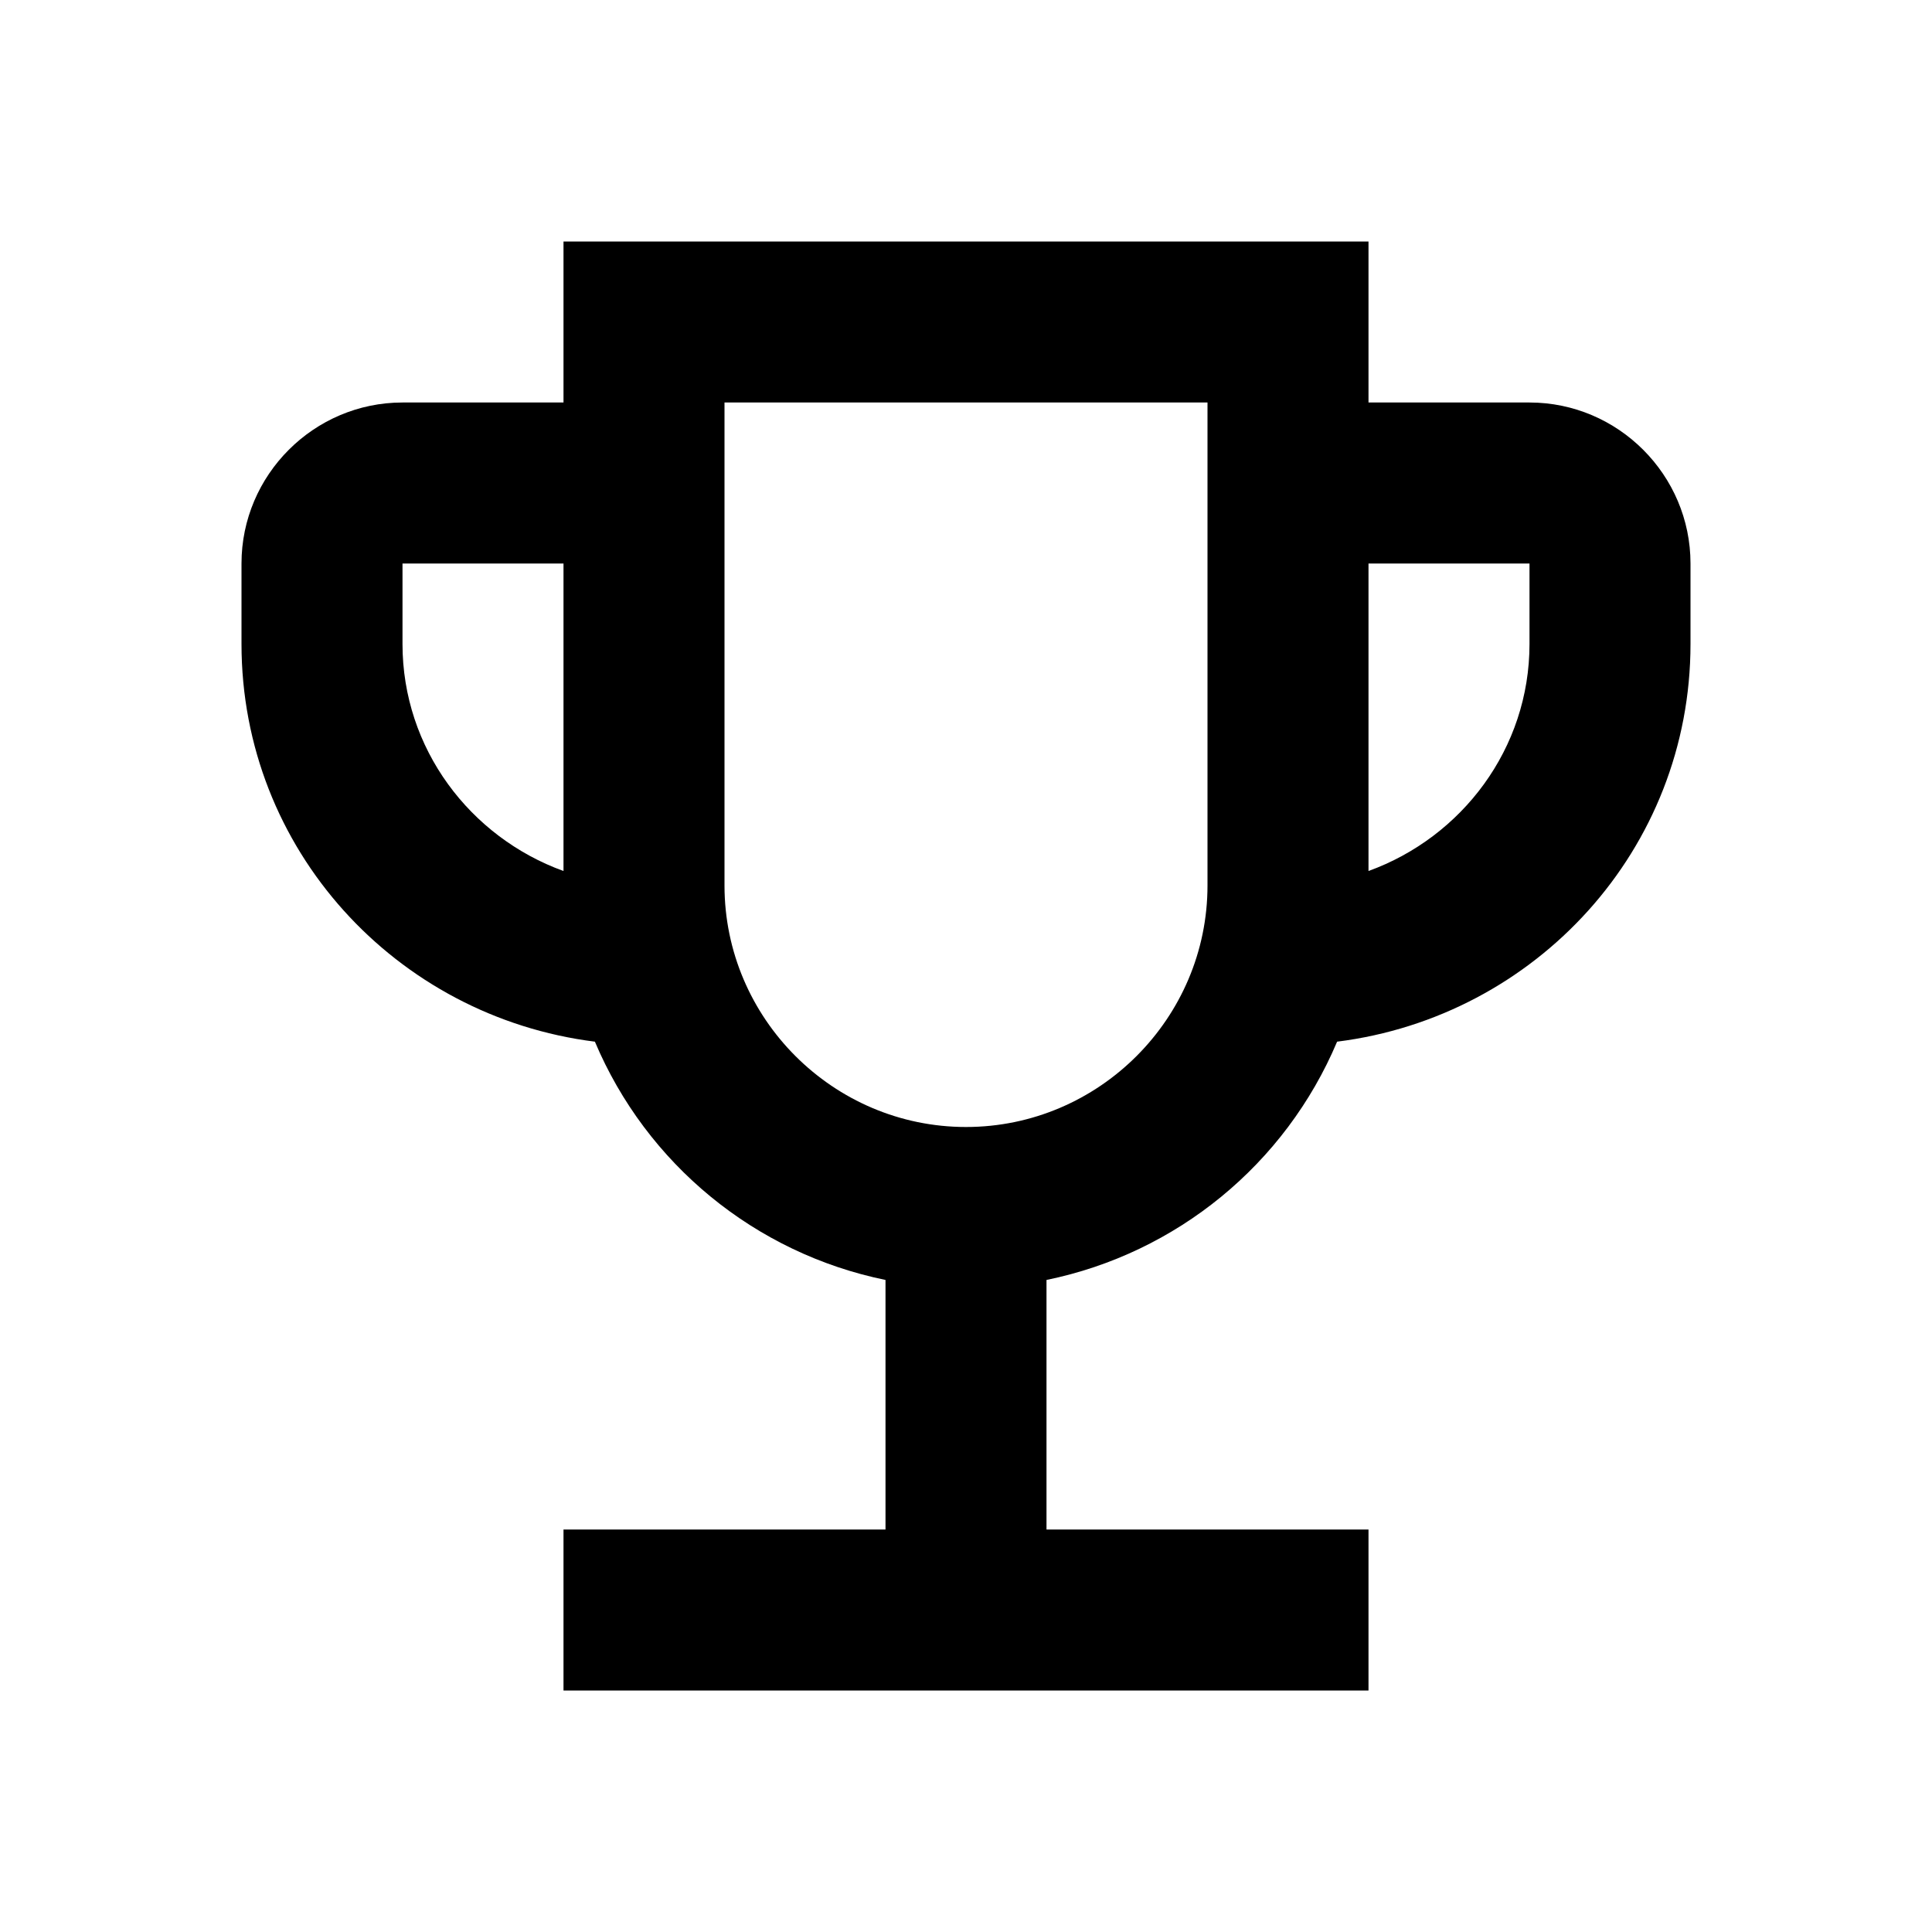
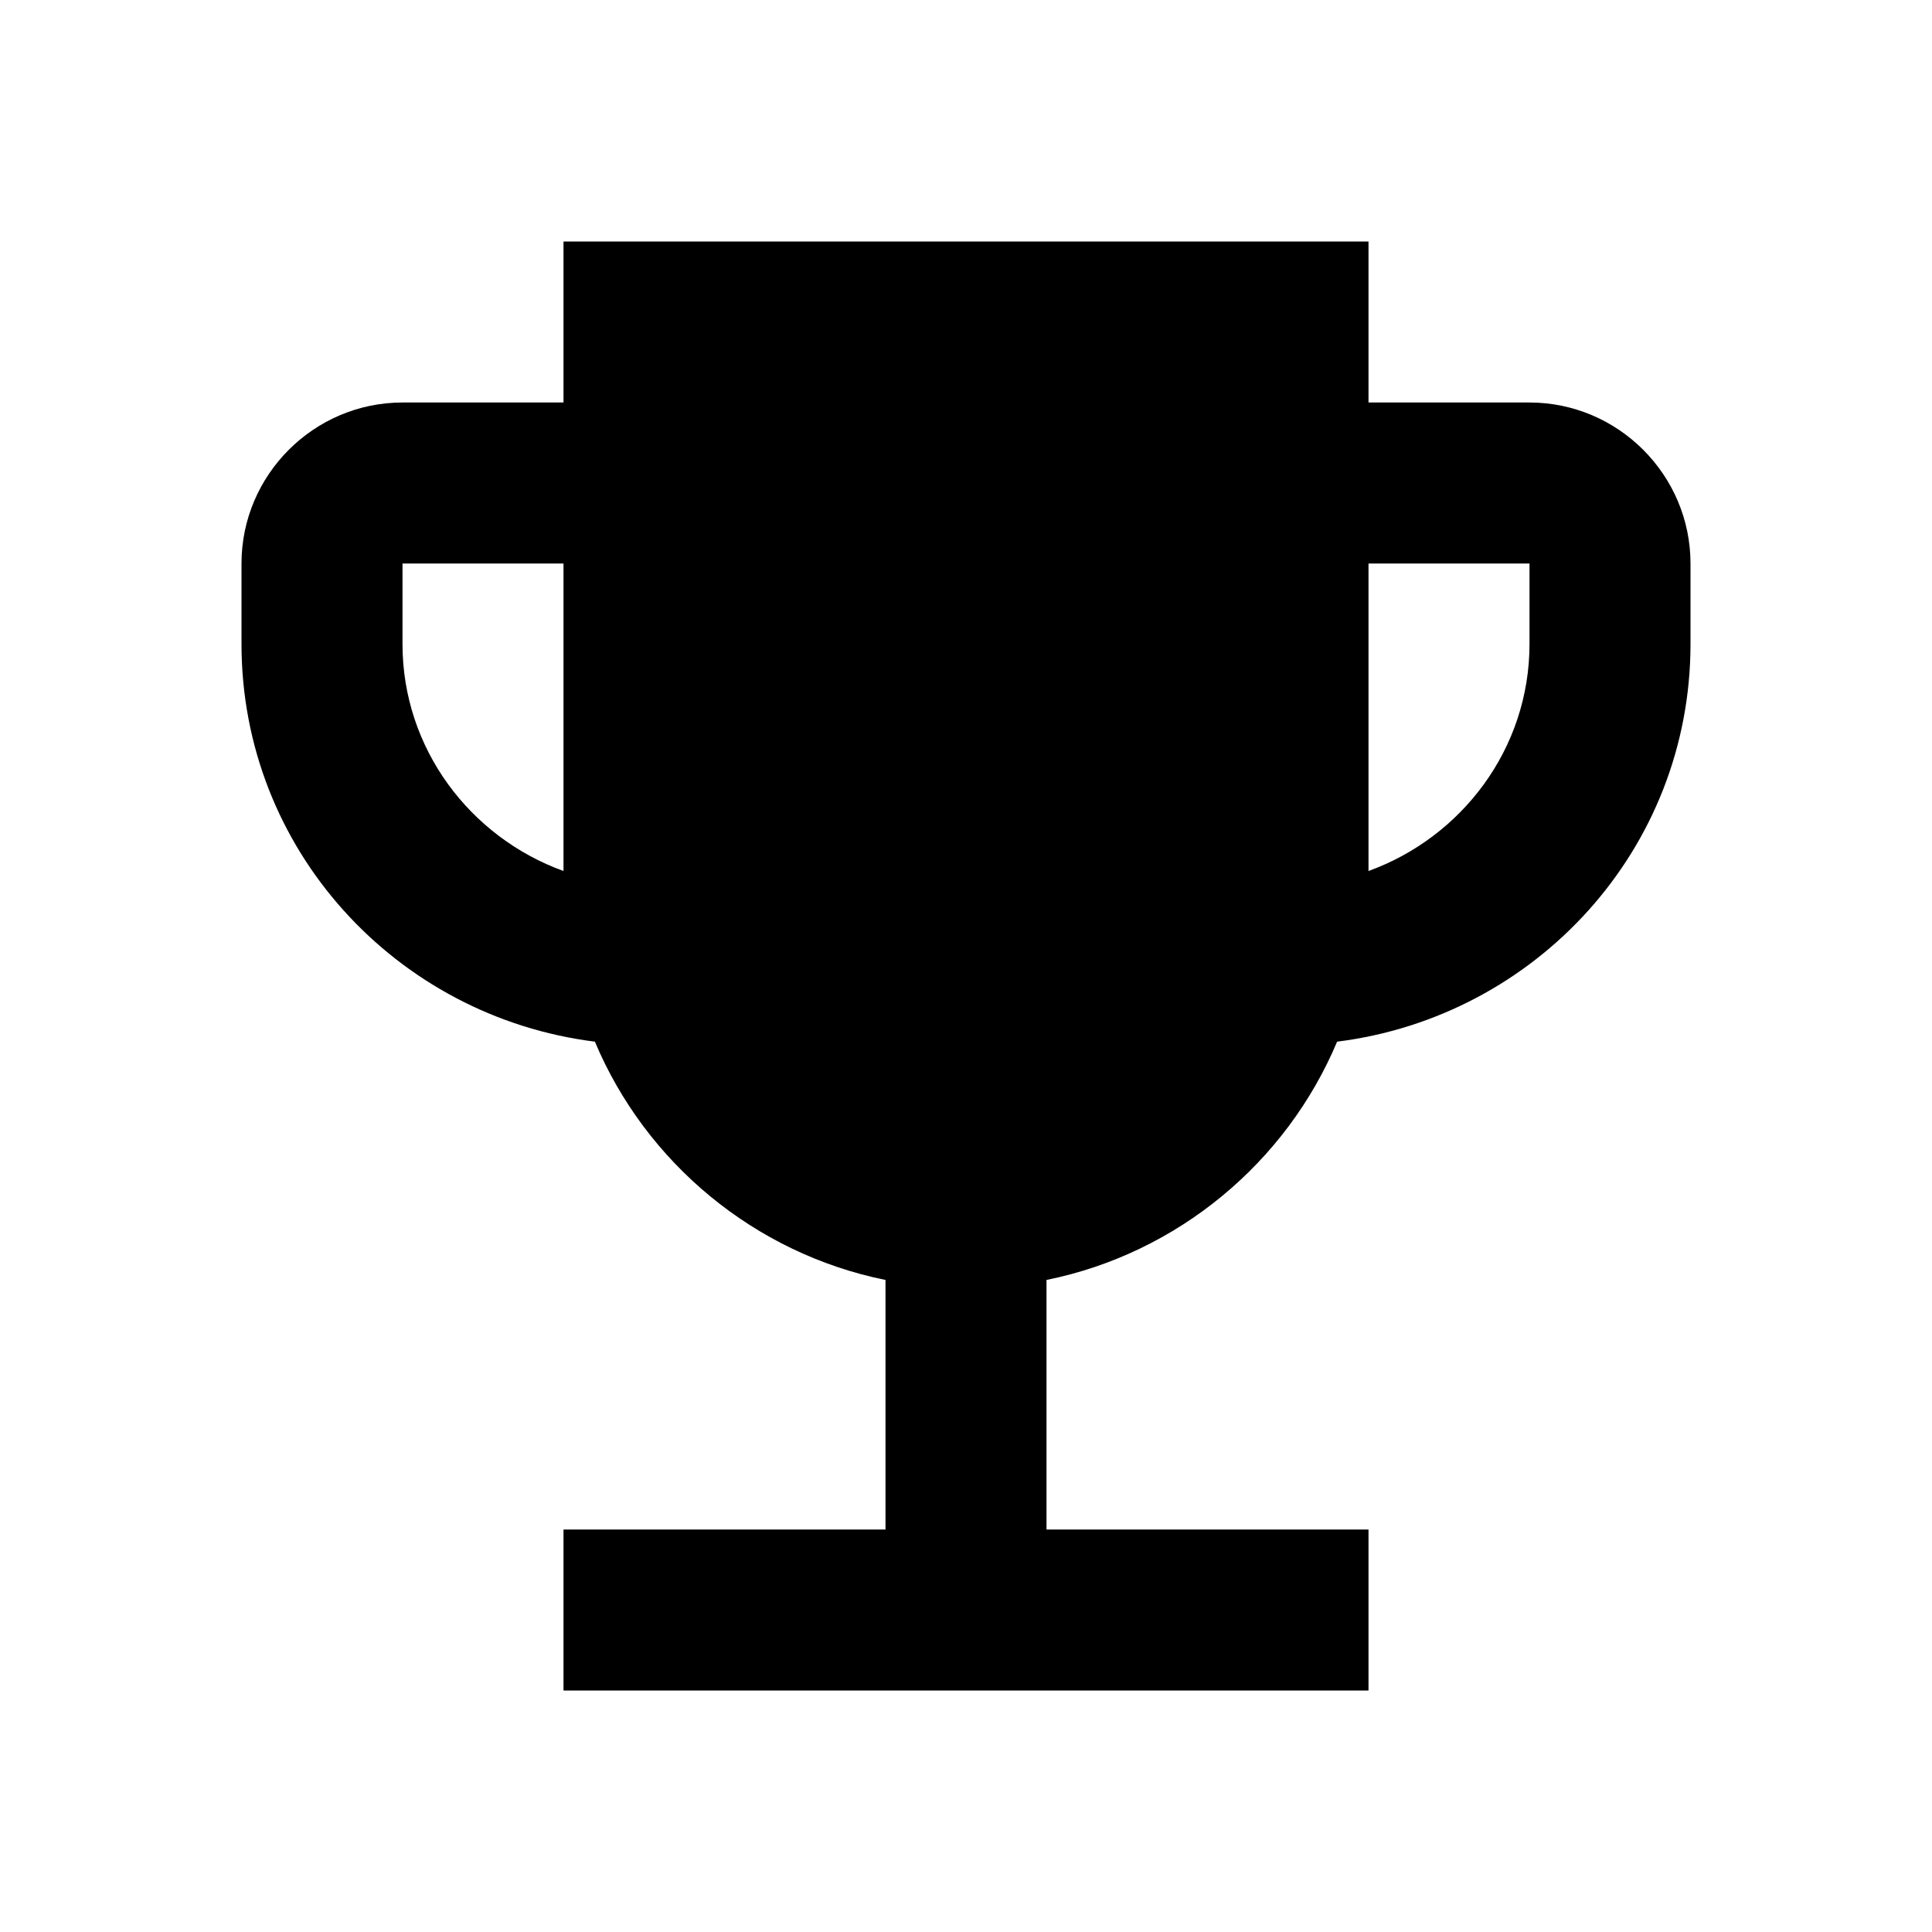
- <svg xmlns="http://www.w3.org/2000/svg" width="24" height="24" viewBox="0 0 24 24">
-   <path d="M19 5h-2V3H7v2H5c-1.1 0-2 .9-2 2v1c0 2.55 1.92 4.63 4.39 4.94A5.01 5.01 0 0 0 11 15.9V19H7v2h10v-2h-4v-3.1a5.01 5.01 0 0 0 3.61-2.96C19.08 12.63 21 10.55 21 8V7c0-1.1-.9-2-2-2zM5 8V7h2v3.82C5.84 10.4 5 9.3 5 8zm7 6c-1.65 0-3-1.35-3-3V5h6v6c0 1.65-1.35 3-3 3zm7-6c0 1.3-.84 2.4-2 2.82V7h2v1z" />
+ <svg xmlns="http://www.w3.org/2000/svg" viewBox="0 0 24 24" fill="currentColor">
+   <path d="M19 5h-2V3H7v2H5c-1.1 0-2 .9-2 2v1c0 2.55 1.92 4.63 4.39 4.94.63 1.5 1.98 2.63 3.61 2.96V19H7v2h10v-2h-4v-3.1c1.63-.33 2.98-1.46 3.61-2.96C19.08 12.63 21 10.55 21 8V7c0-1.1-.9-2-2-2zM5 8V7h2v3.82C5.84 10.4 5 9.3 5 8zm14 0c0 1.3-.84 2.4-2 2.82V7h2v1z" />
</svg>
